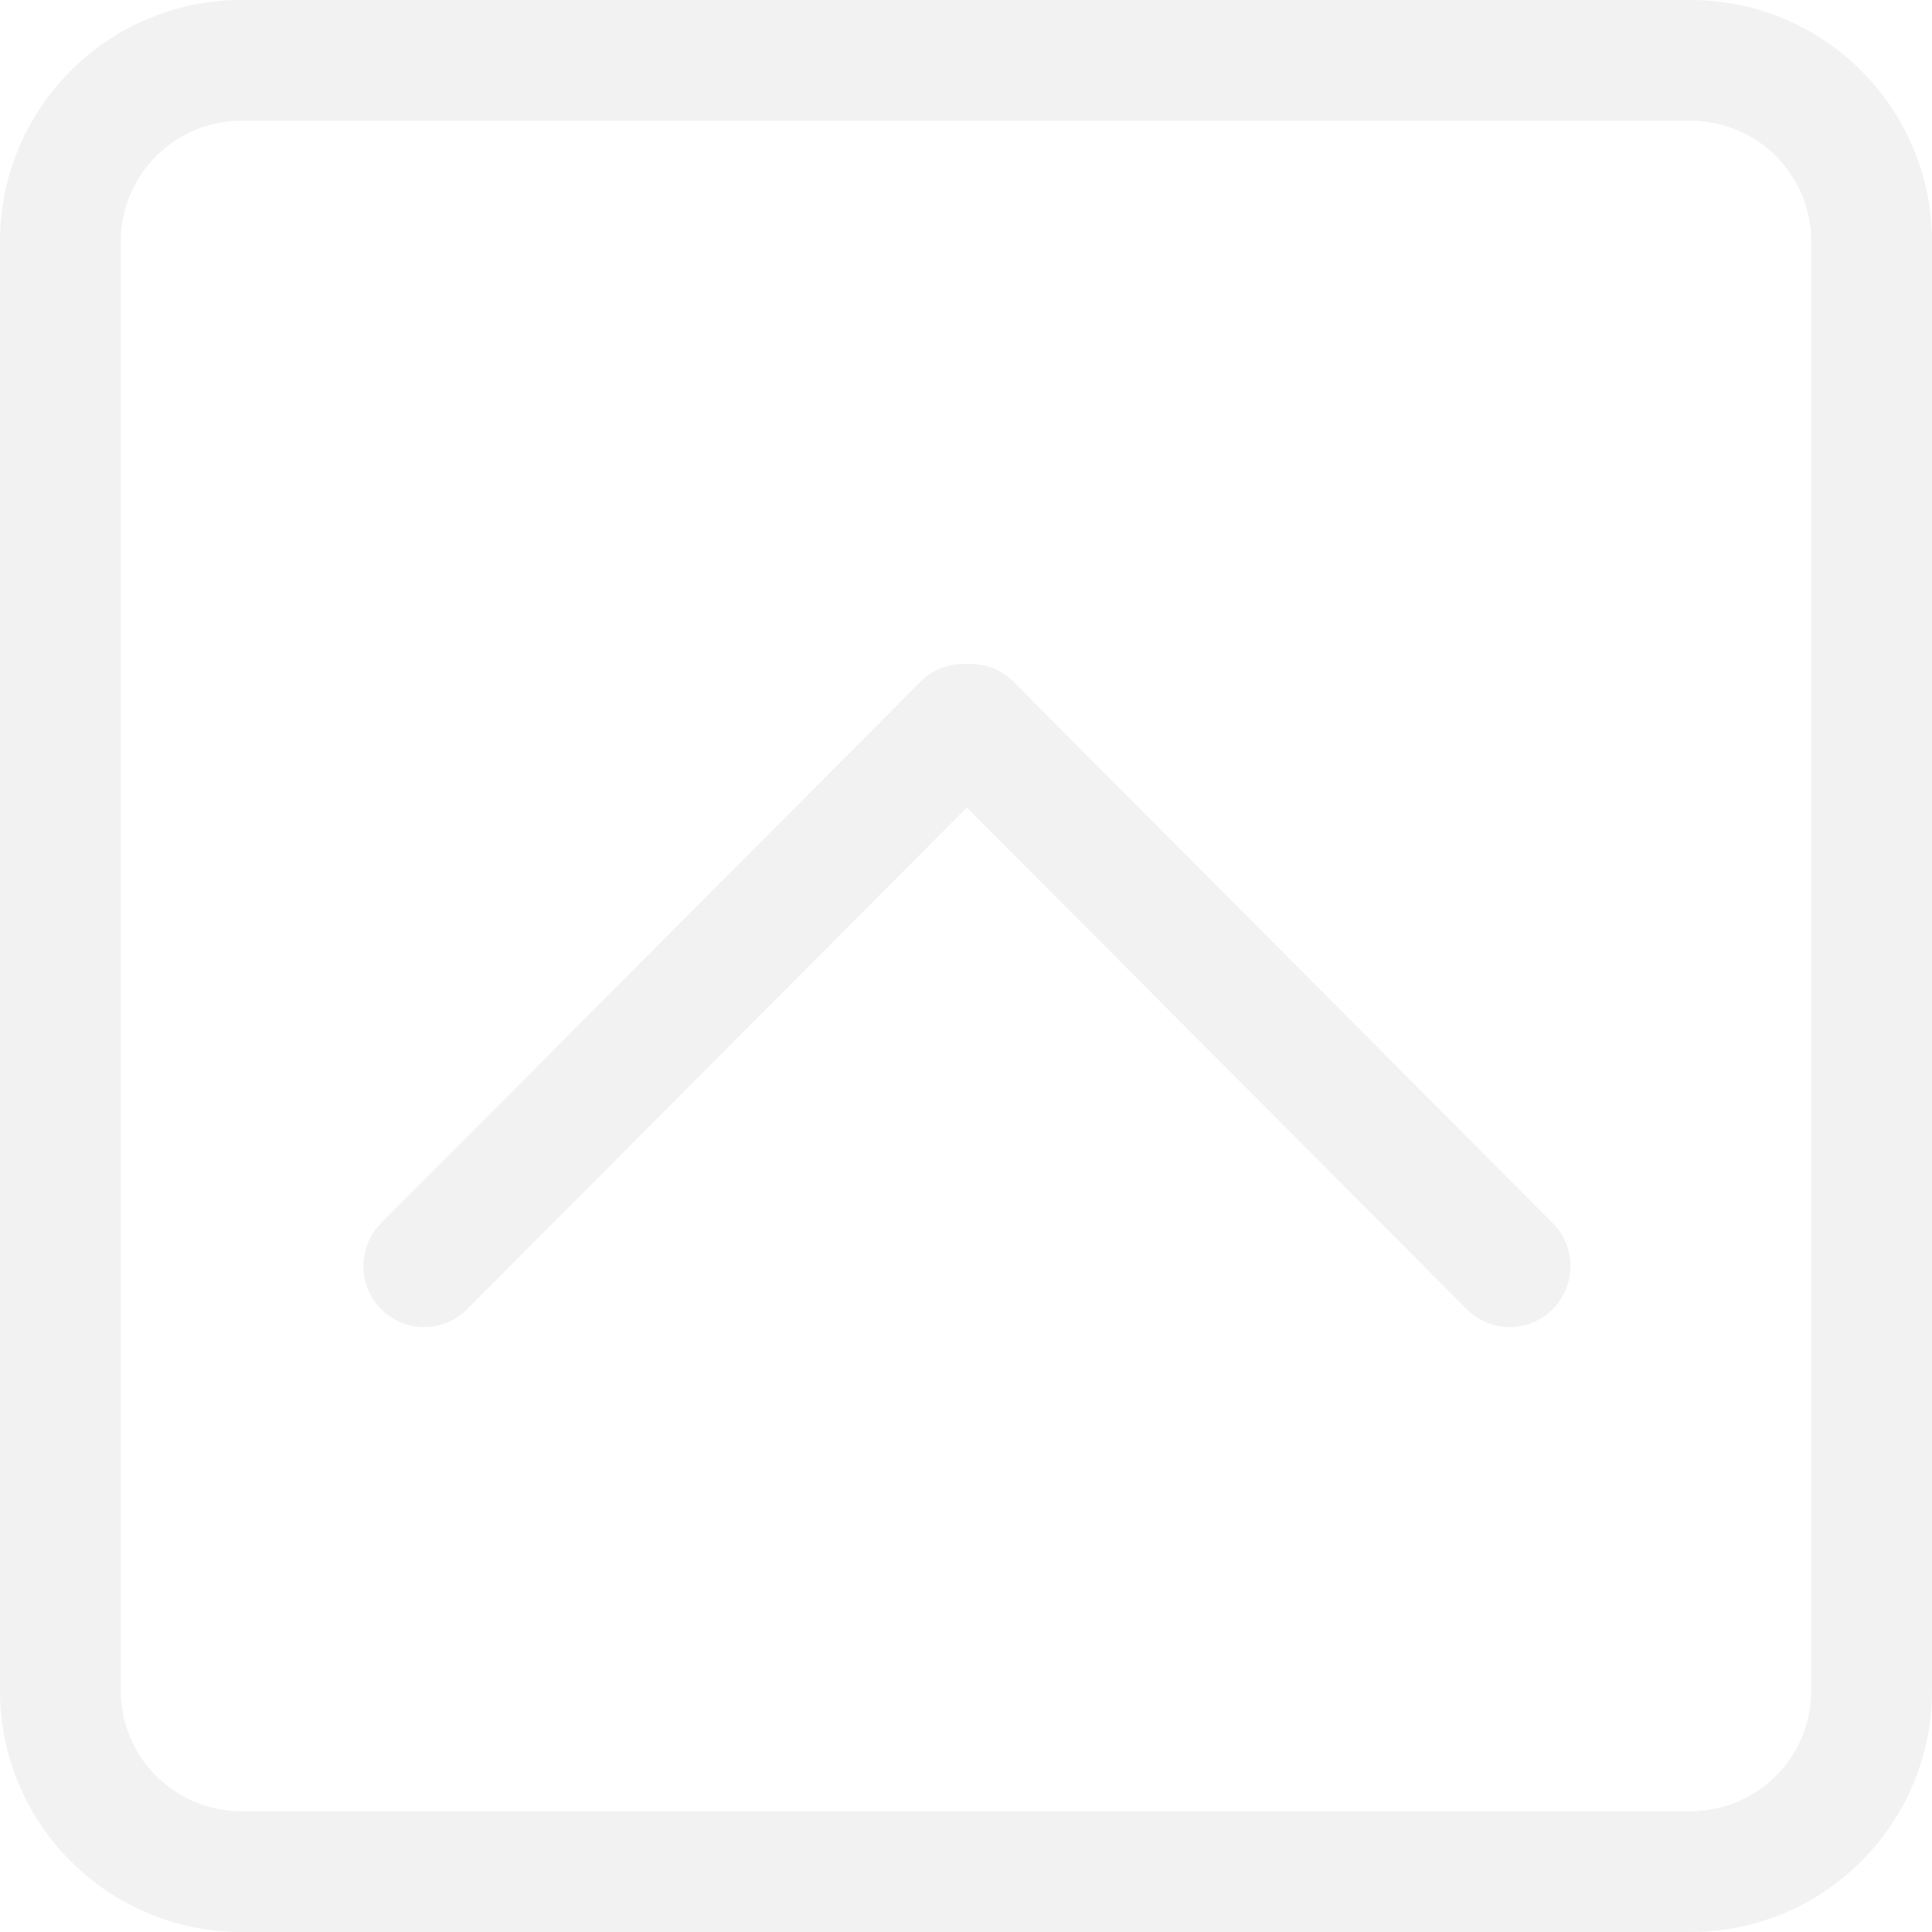
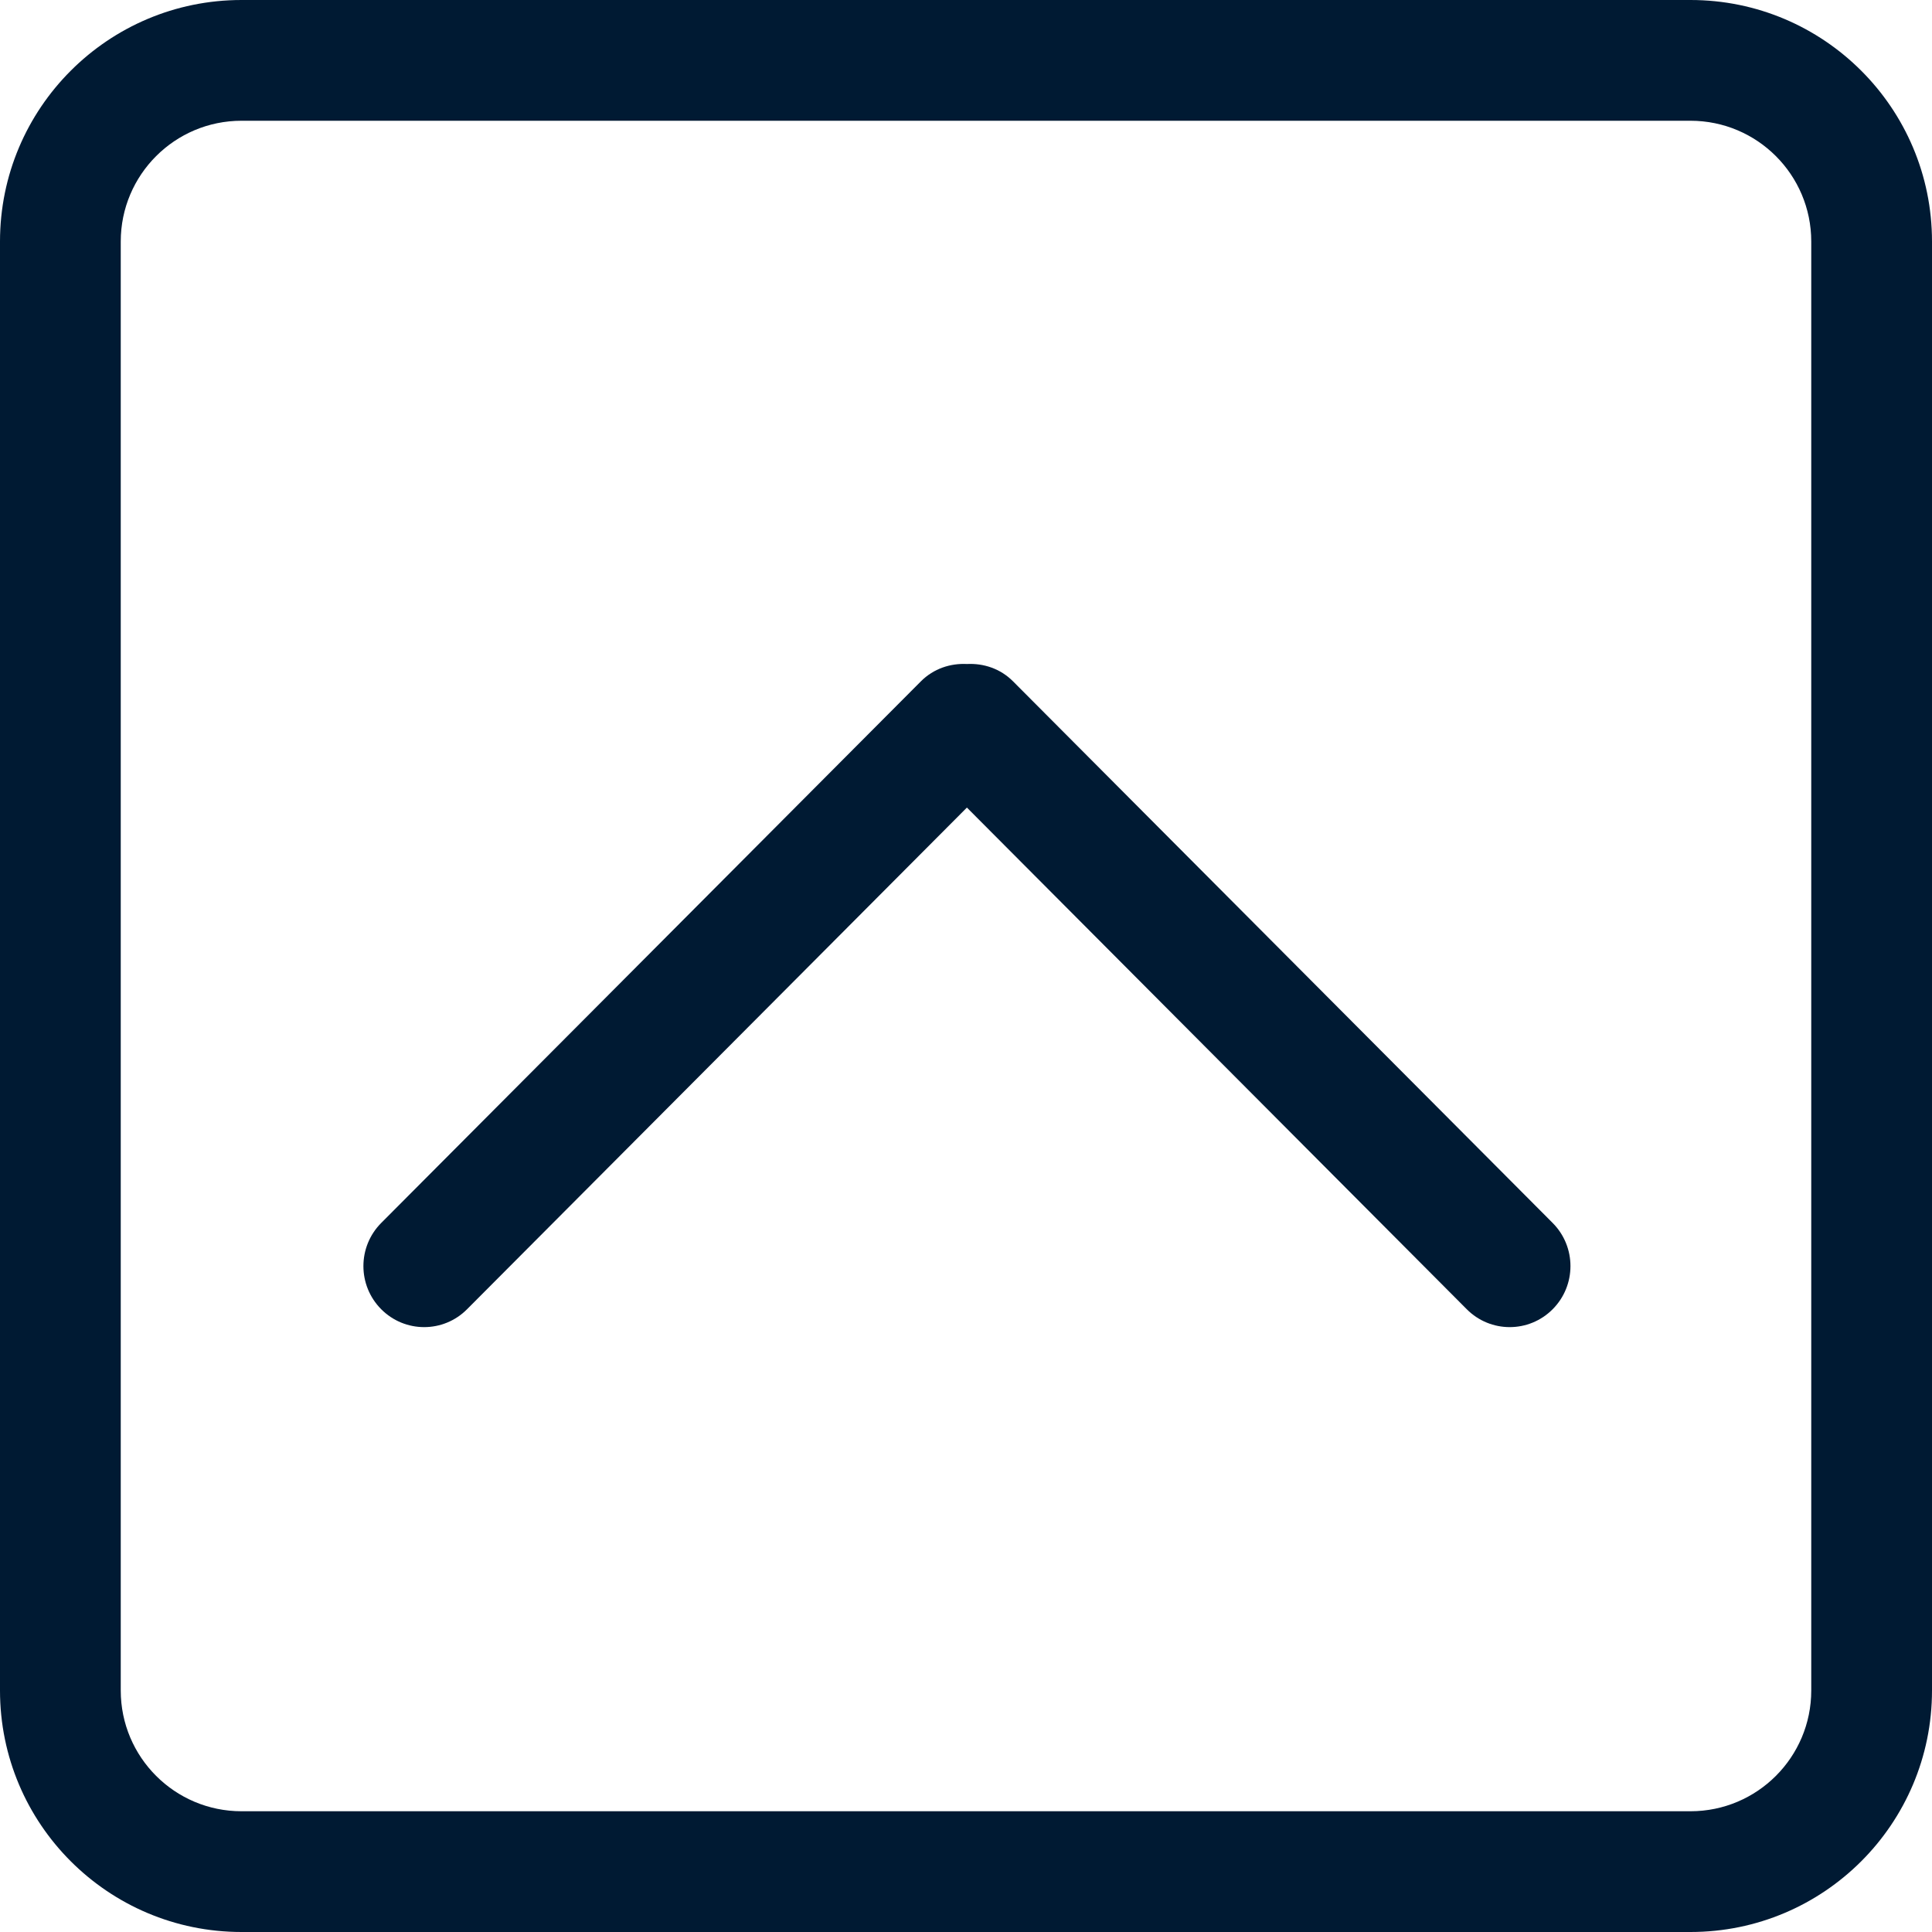
<svg xmlns="http://www.w3.org/2000/svg" version="1.1" id="Capa_1" x="0px" y="0px" width="612px" height="612px" viewBox="0 0 612 612" style="enable-background:new 0 0 612 612;" xml:space="preserve">
  <g>
    <g id="_x35__4_">
      <g>
-         <path fill="#f2f2f2" d="M535.5,0h-459C34.253,0,0,34.253,0,76.5v459C0,577.747,34.253,612,76.5,612h459c42.247,0,76.5-34.253,76.5-76.5v-459     C612,34.253,577.747,0,535.5,0z M573.75,535.5c0,21.114-17.117,38.25-38.25,38.25h-459c-21.133,0-38.25-17.136-38.25-38.25v-459     c0-21.114,17.117-38.25,38.25-38.25h459c21.133,0,38.25,17.136,38.25,38.25V535.5z M320.879,215.807     c-4.016-4.017-9.313-5.738-14.572-5.47c-5.241-0.268-10.558,1.453-14.574,5.47l-170.978,171.59     c-7.516,7.554-7.516,19.774,0,27.329s19.699,7.555,27.196,0l158.336-158.91l158.336,158.91c7.516,7.555,19.698,7.555,27.215,0     c7.516-7.555,7.516-19.775,0-27.329L320.879,215.807z" />
+         <path fill="#001a33" d="M535.5,0h-459C34.253,0,0,34.253,0,76.5v459C0,577.747,34.253,612,76.5,612h459c42.247,0,76.5-34.253,76.5-76.5v-459     C612,34.253,577.747,0,535.5,0z M573.75,535.5c0,21.114-17.117,38.25-38.25,38.25h-459c-21.133,0-38.25-17.136-38.25-38.25v-459     c0-21.114,17.117-38.25,38.25-38.25h459c21.133,0,38.25,17.136,38.25,38.25V535.5z M320.879,215.807     c-4.016-4.017-9.313-5.738-14.572-5.47c-5.241-0.268-10.558,1.453-14.574,5.47l-170.978,171.59     c-7.516,7.554-7.516,19.774,0,27.329s19.699,7.555,27.196,0l158.336-158.91l158.336,158.91c7.516,7.555,19.698,7.555,27.215,0     c7.516-7.555,7.516-19.775,0-27.329L320.879,215.807z" />
      </g>
    </g>
  </g>
</svg>
